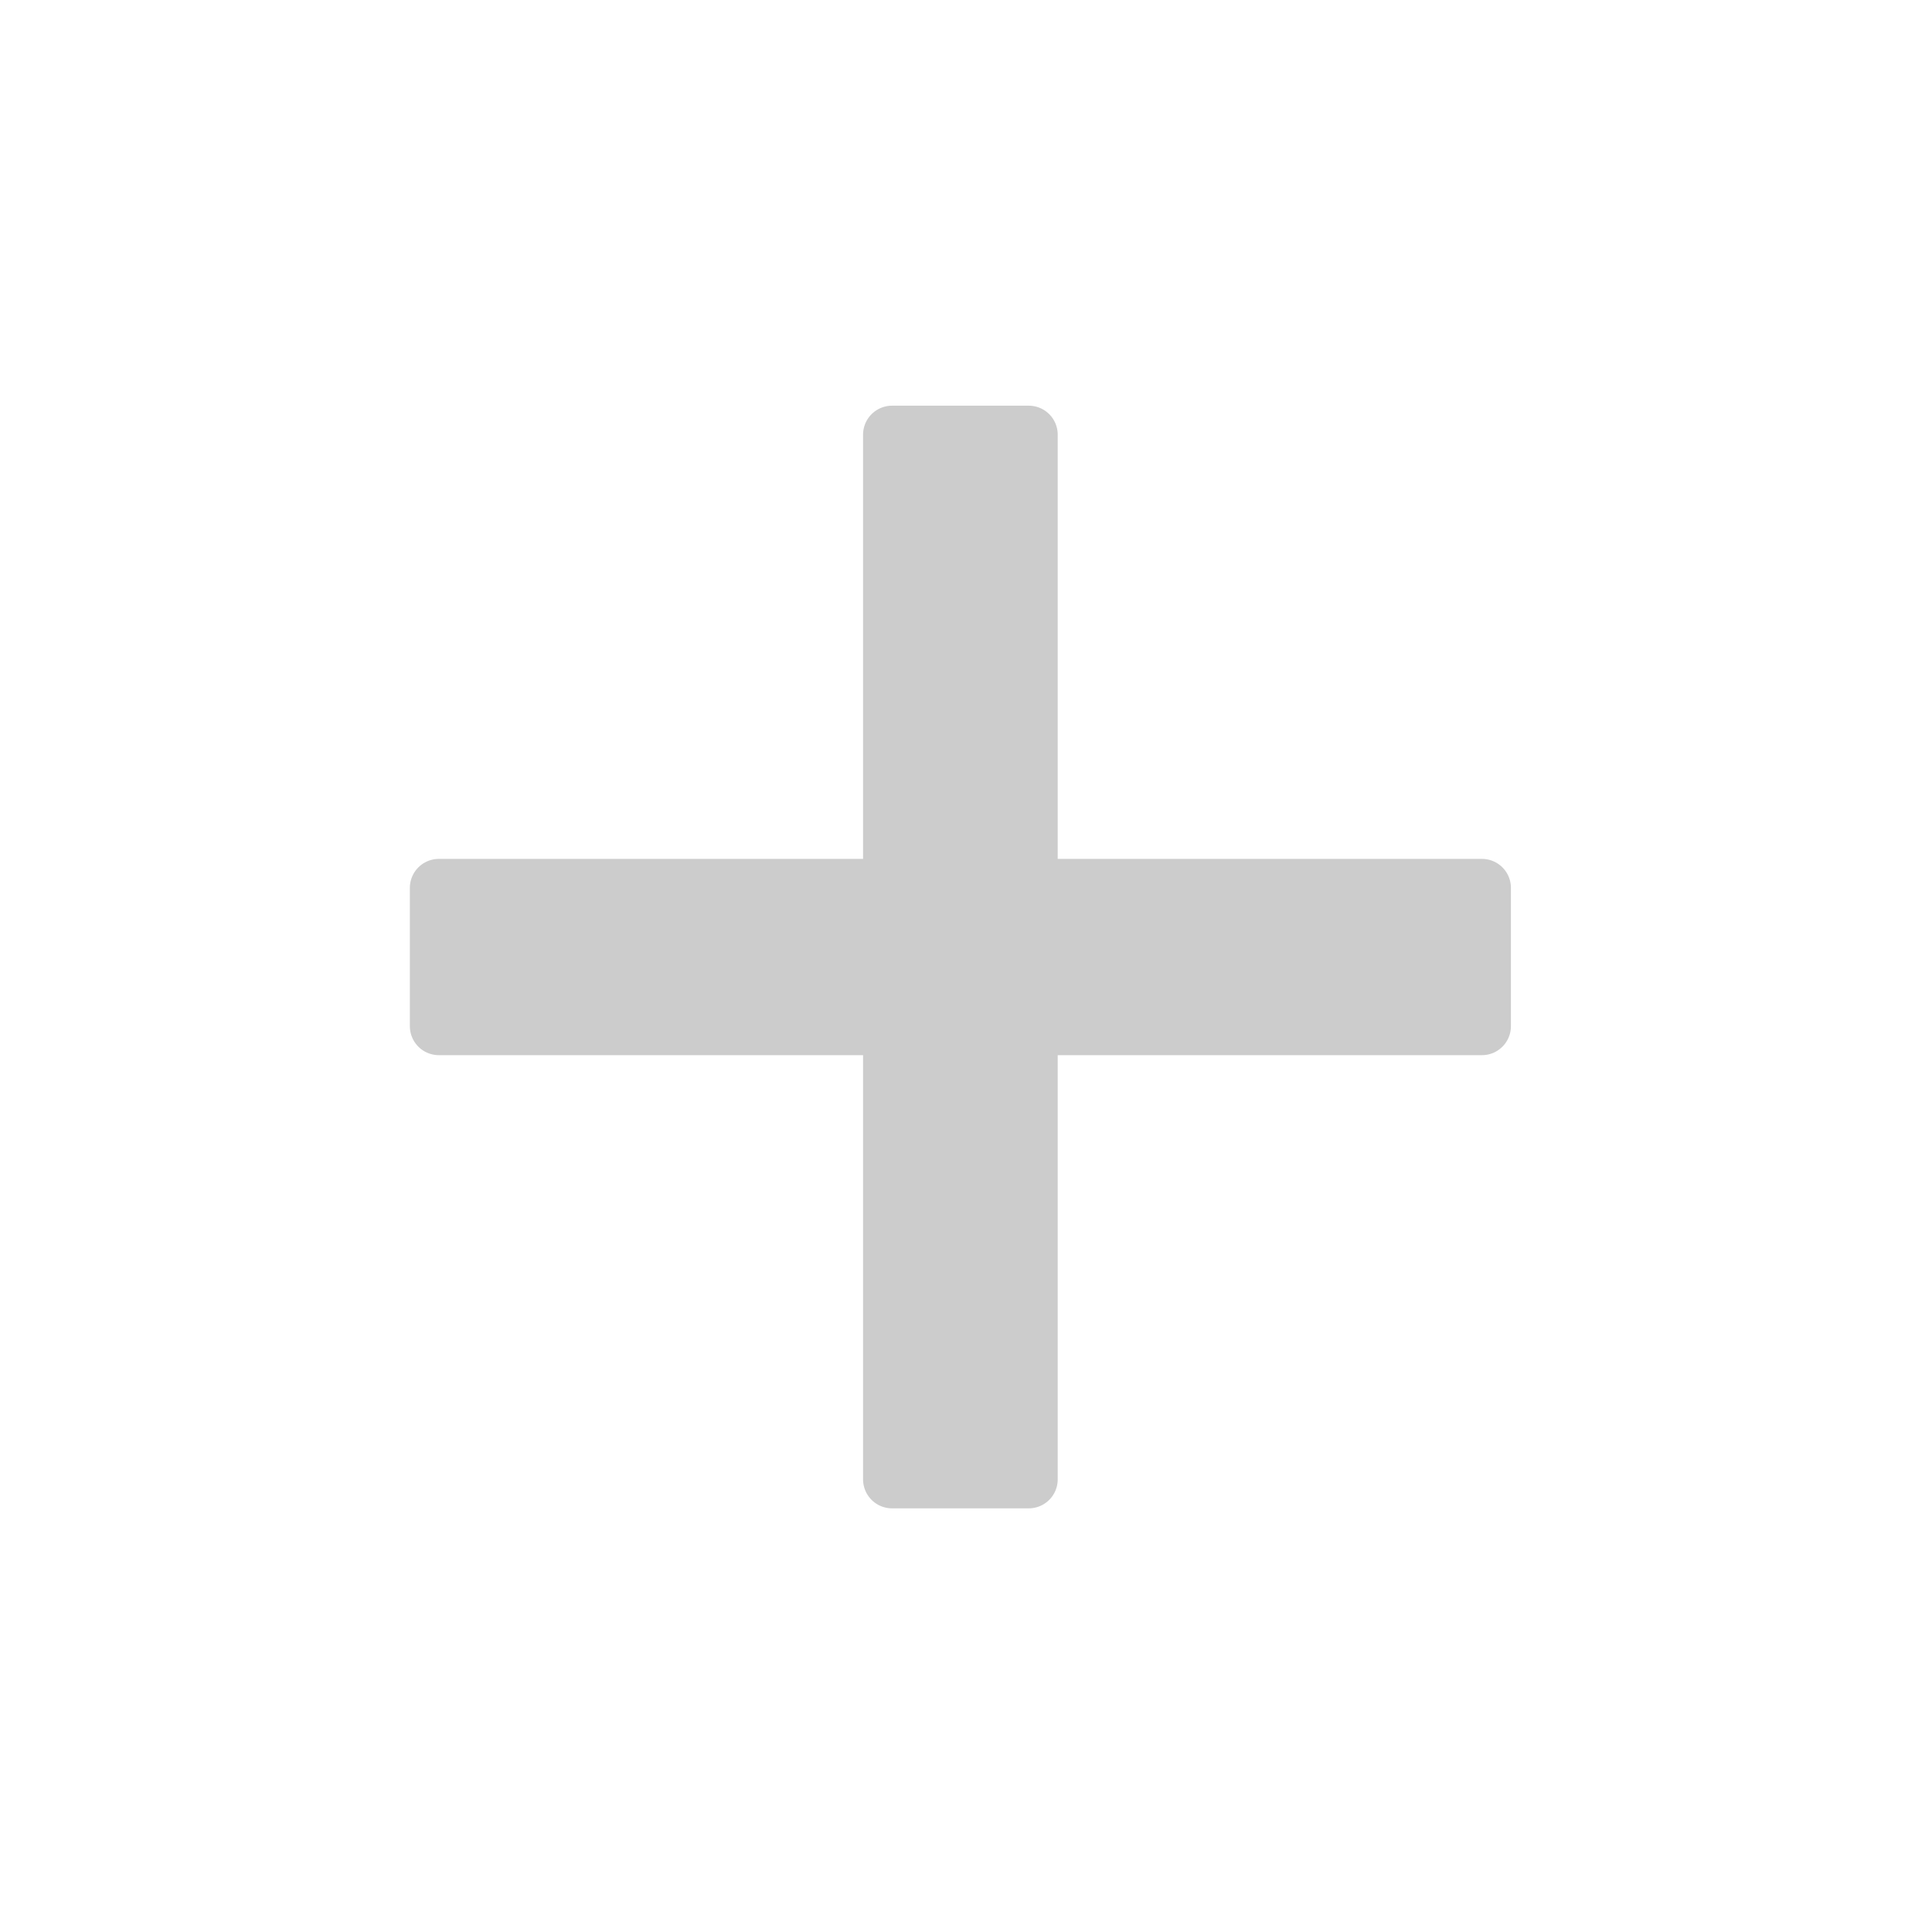
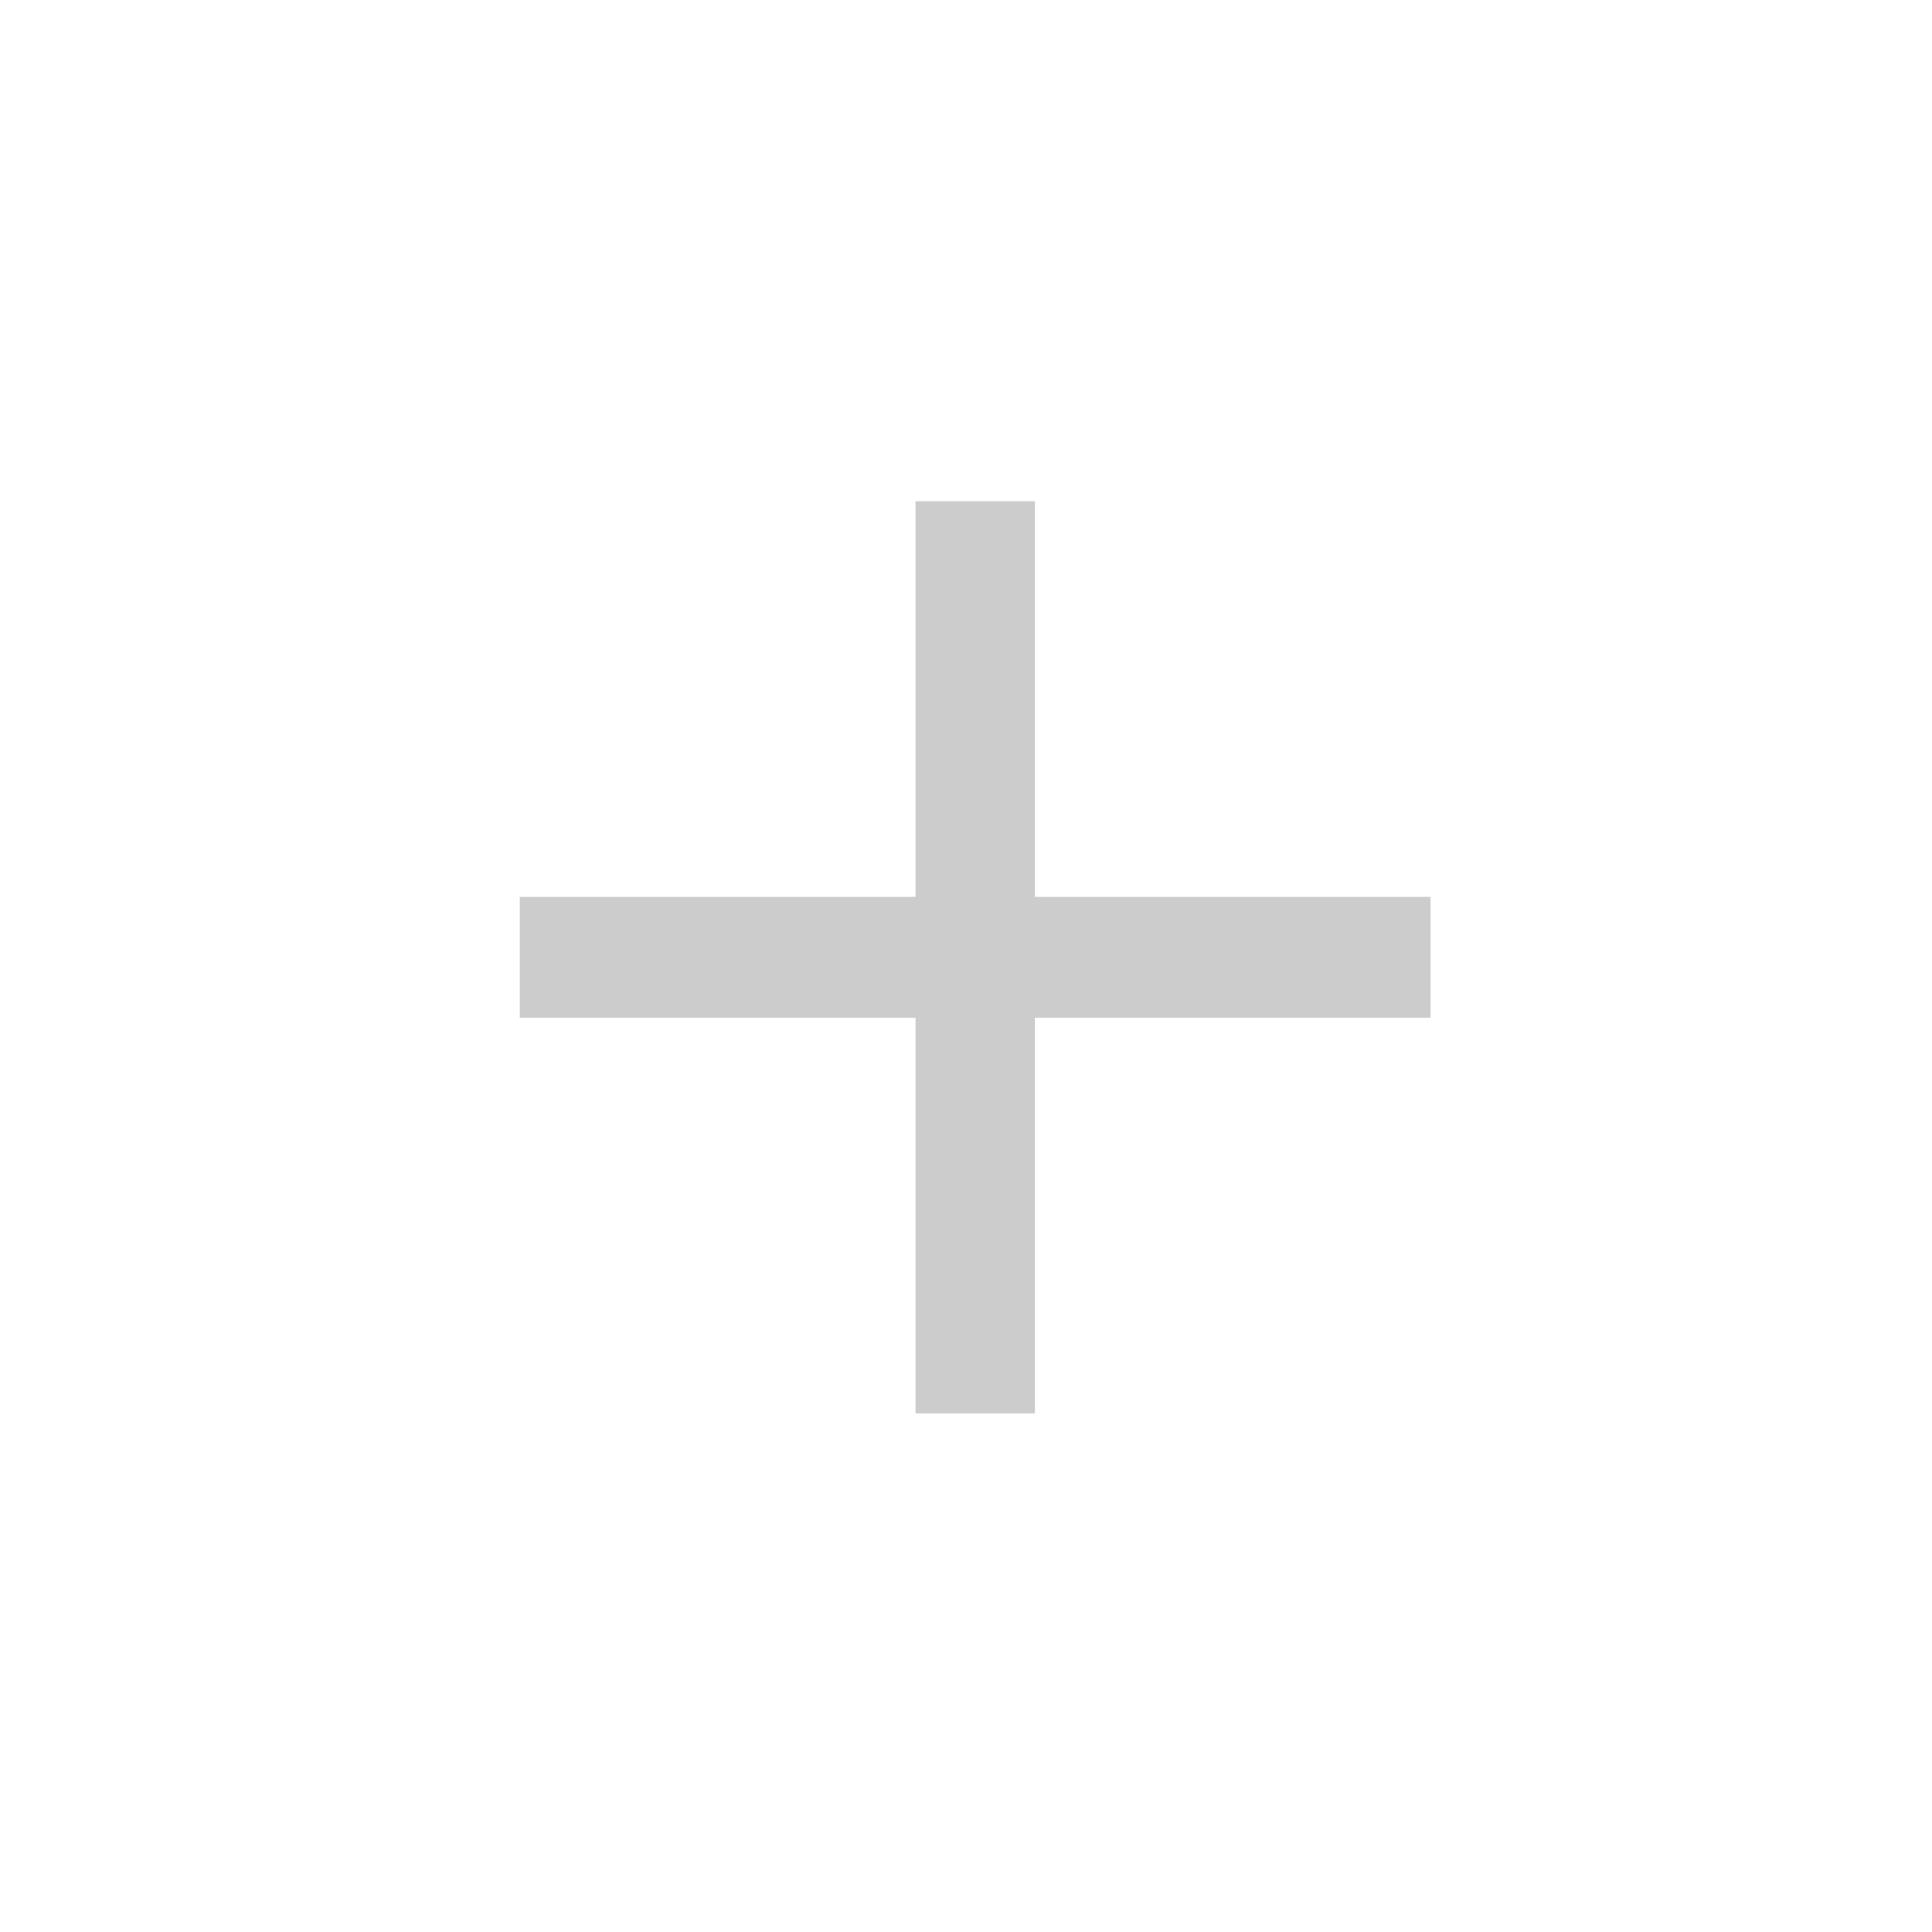
<svg xmlns="http://www.w3.org/2000/svg" width="100mm" height="100mm" viewBox="0 0 100 100" version="1.1" id="svg1357">
  <defs id="defs1354" />
  <g id="layer1">
    <g aria-label="+" id="text2386" style="font-size:10.583px;line-height:1.25;stroke-width:0.265">
-       <path d="M 53.247,22.498 V 45.956 h 23.458 v 7.159 H 53.247 V 76.572 H 46.172 V 53.115 H 22.714 V 45.956 H 46.172 V 22.498 Z" id="path3311" style="fill:#cccccc;fill-opacity:1;stroke:#cccccc;stroke-width:3;stroke-linecap:butt;stroke-linejoin:round;stroke-miterlimit:4;stroke-dasharray:none;stroke-opacity:1" />
+       <path d="M 53.564,25.943 V 46.425 h 20.482 v 6.251 H 53.564 V 73.158 H 47.386 V 52.676 H 26.904 V 46.425 H 47.386 V 25.943 Z" id="path3311" style="fill:#cccccc;fill-opacity:1;stroke:none;stroke-width:3;stroke-linecap:butt;stroke-linejoin:round;stroke-miterlimit:4;stroke-dasharray:none;stroke-opacity:1" />
    </g>
  </g>
</svg>
